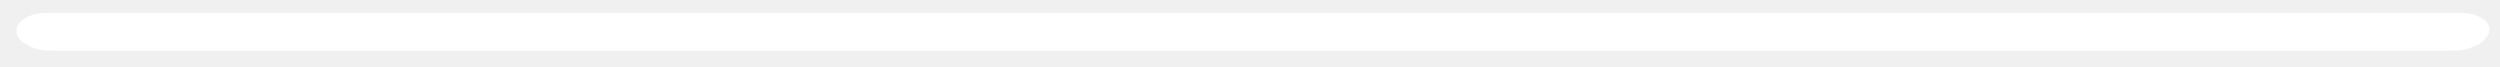
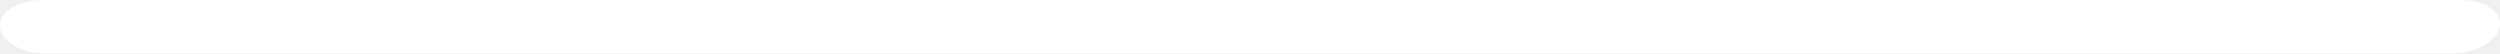
- <svg xmlns="http://www.w3.org/2000/svg" width="112" height="3" viewBox="0 0 112 3" fill="none">
-   <path d="M2.131 0.576H110.214C111.029 0.576 111.623 0.96 111.518 1.426C111.413 1.892 110.68 2.276 109.853 2.276H2.318C1.491 2.276 0.781 1.892 0.734 1.426C0.688 0.96 1.305 0.576 2.131 0.576Z" fill="white" />
+ <svg xmlns="http://www.w3.org/2000/svg" width="90.551" height="1.933" viewBox="0 0 90.551 1.933" fill="none">
+   <defs />
+   <path id="Vector" d="M88.77 1.933L1.643 1.933C0.77 1.933 0.036 1.502 0.001 0.966C-0.034 0.431 0.653 0 1.538 0L89.131 0C90.004 0 90.644 0.431 90.54 0.966C90.435 1.502 89.655 1.933 88.77 1.933Z" fill="#FFFFFF" fill-opacity="1" fill-rule="nonzero" />
</svg>
